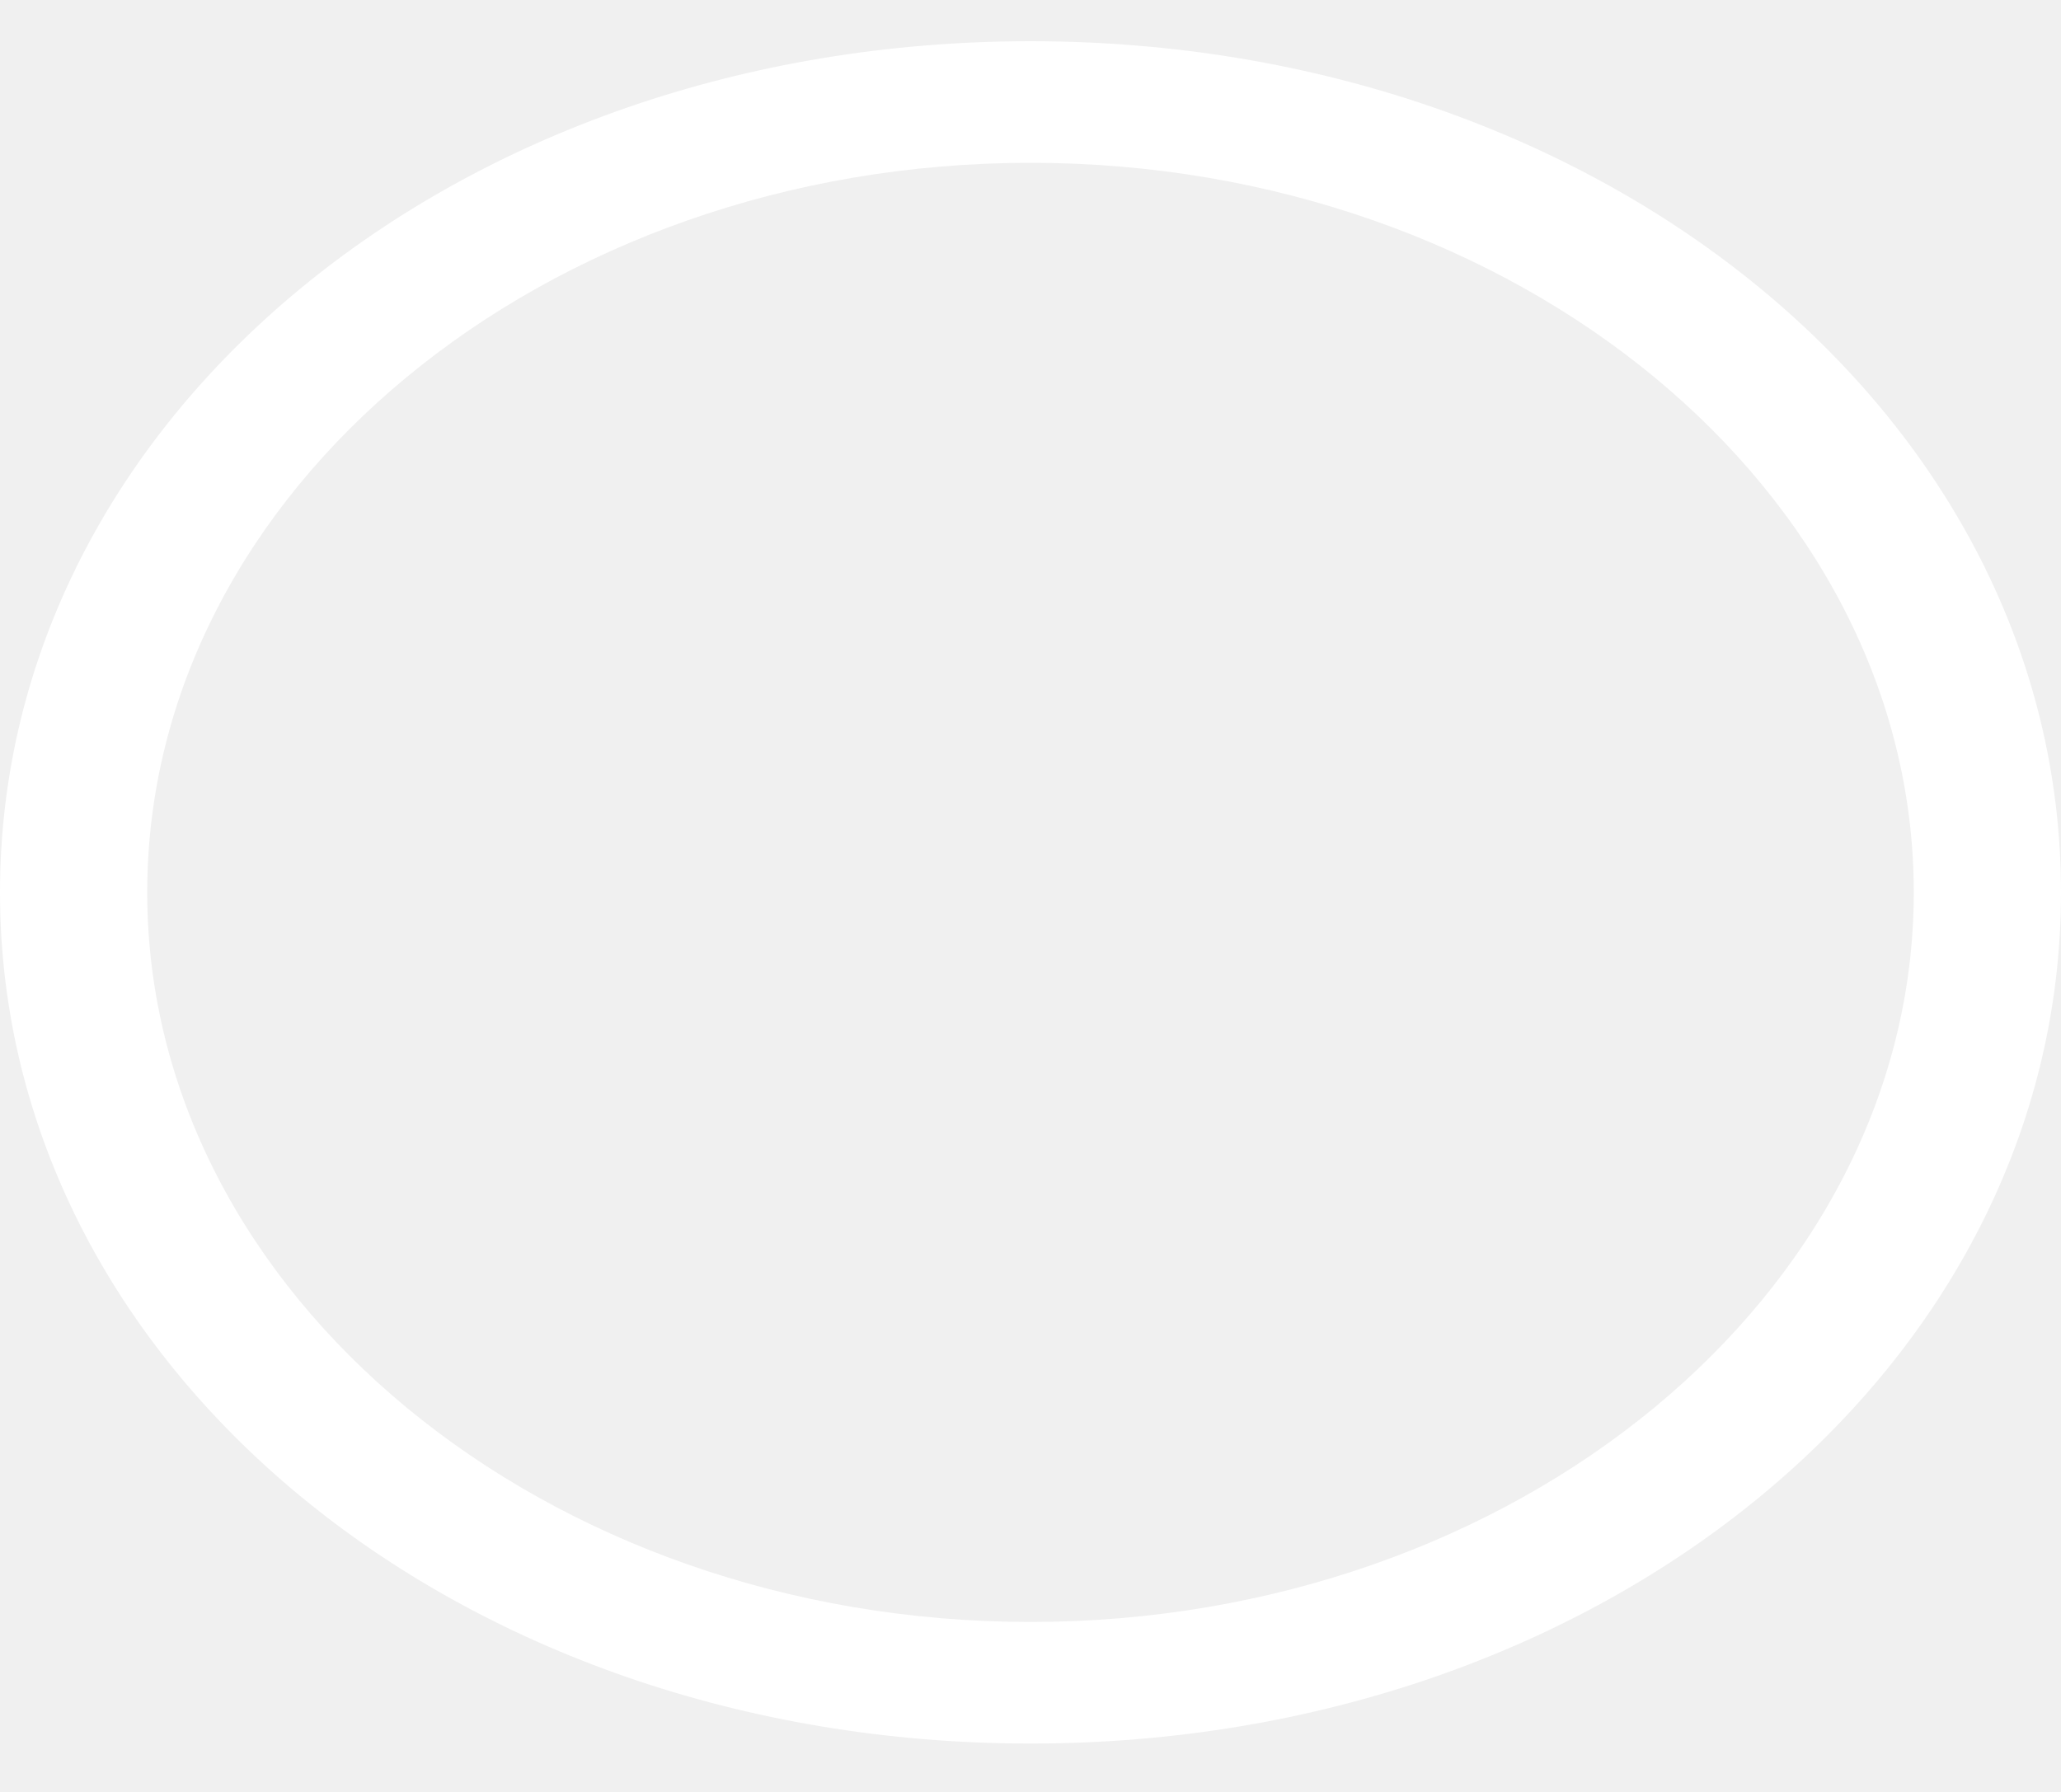
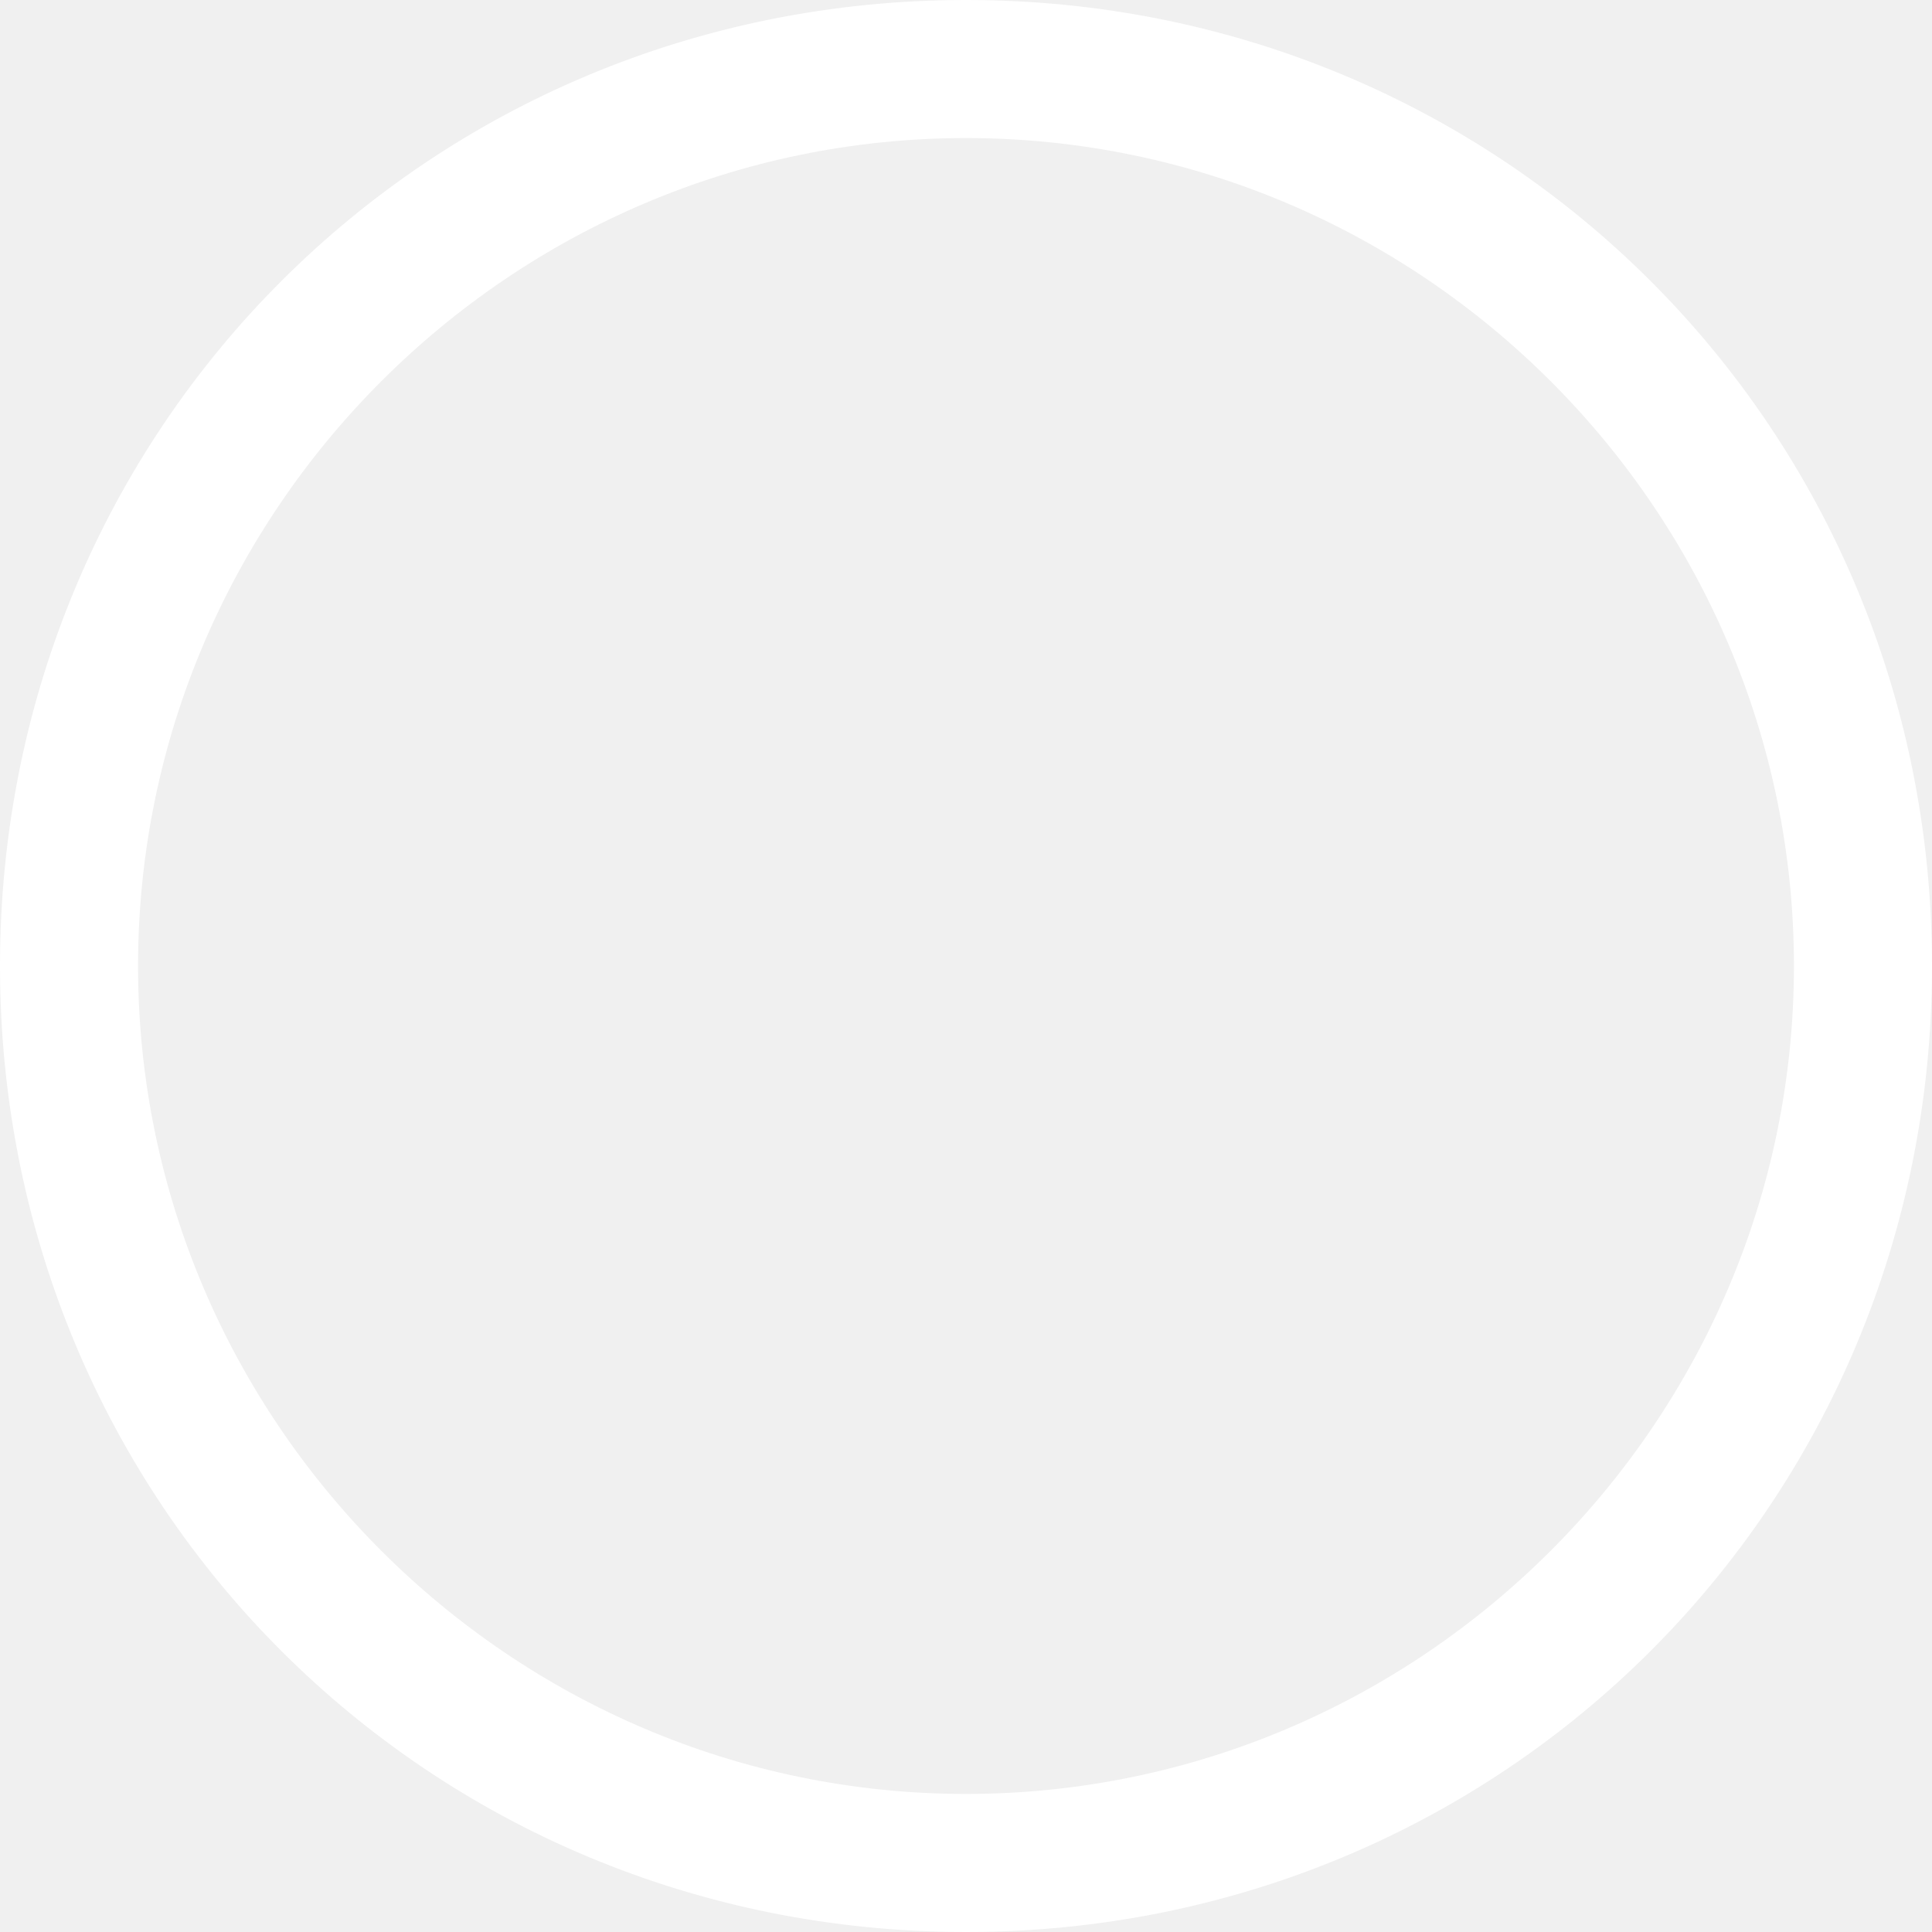
- <svg xmlns="http://www.w3.org/2000/svg" width="23" height="20" viewBox="0 0 23 20">
+ <svg xmlns="http://www.w3.org/2000/svg" width="13" height="13" viewBox="0 0 13 13">
  <g fill="none" fill-rule="evenodd">
    <g fill="#FFF">
-       <path d="M84.5 353.46c-6.407 0-11.5 4.207-11.5 9.5s5.093 9.5 11.5 9.5 11.5-4.207 11.5-9.5-5.093-9.5-11.5-9.5zm0 17.643c-5.421 0-9.857-3.664-9.857-8.143 0-4.479 4.436-8.143 9.857-8.143 5.421 0 9.857 3.664 9.857 8.143 0 4.479-4.436 8.143-9.857 8.143z" transform="translate(-73 -353)" />
+       <path d="M191.5 356c-3.621 0-6.5 2.879-6.5 6.5s2.879 6.5 6.5 6.5 6.5-2.879 6.5-6.5-2.879-6.5-6.5-6.5zm0 12.071c-3.064 0-5.571-2.507-5.571-5.571 0-3.064 2.507-5.571 5.571-5.571 3.064 0 5.571 2.507 5.571 5.571 0 3.064-2.507 5.571-5.571 5.571z" transform="translate(-185 -356)" />
    </g>
  </g>
</svg>
